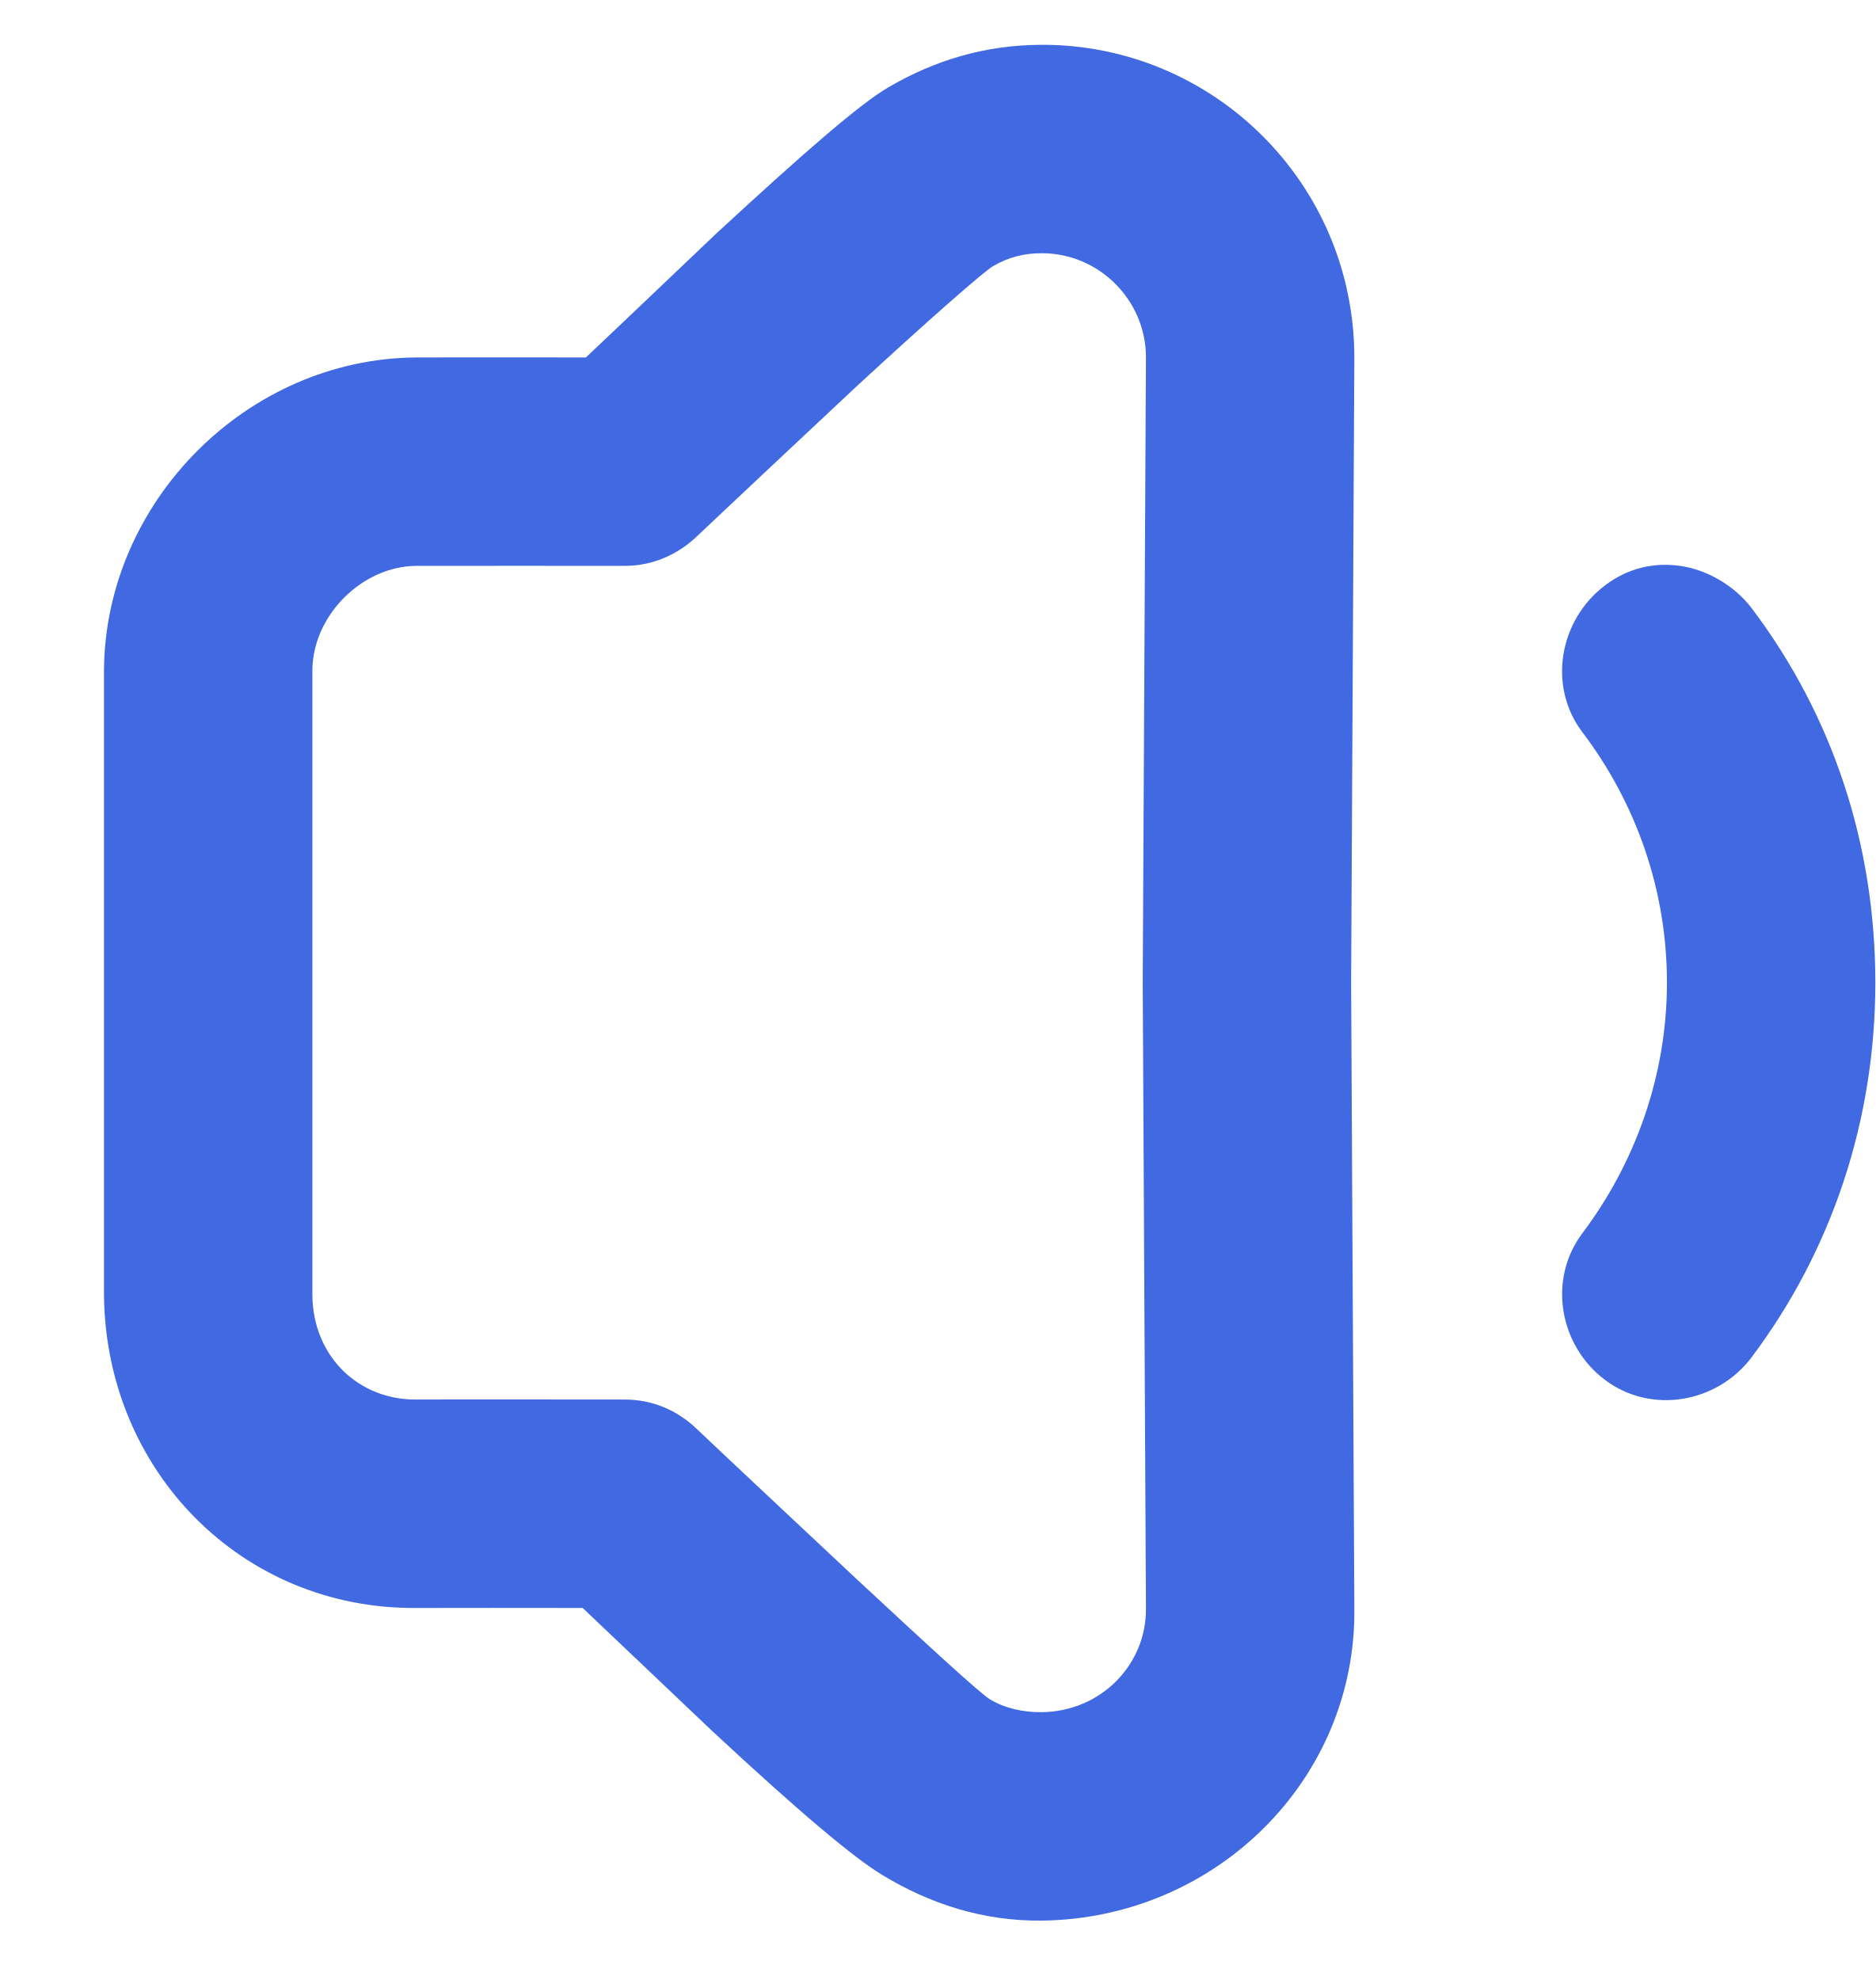
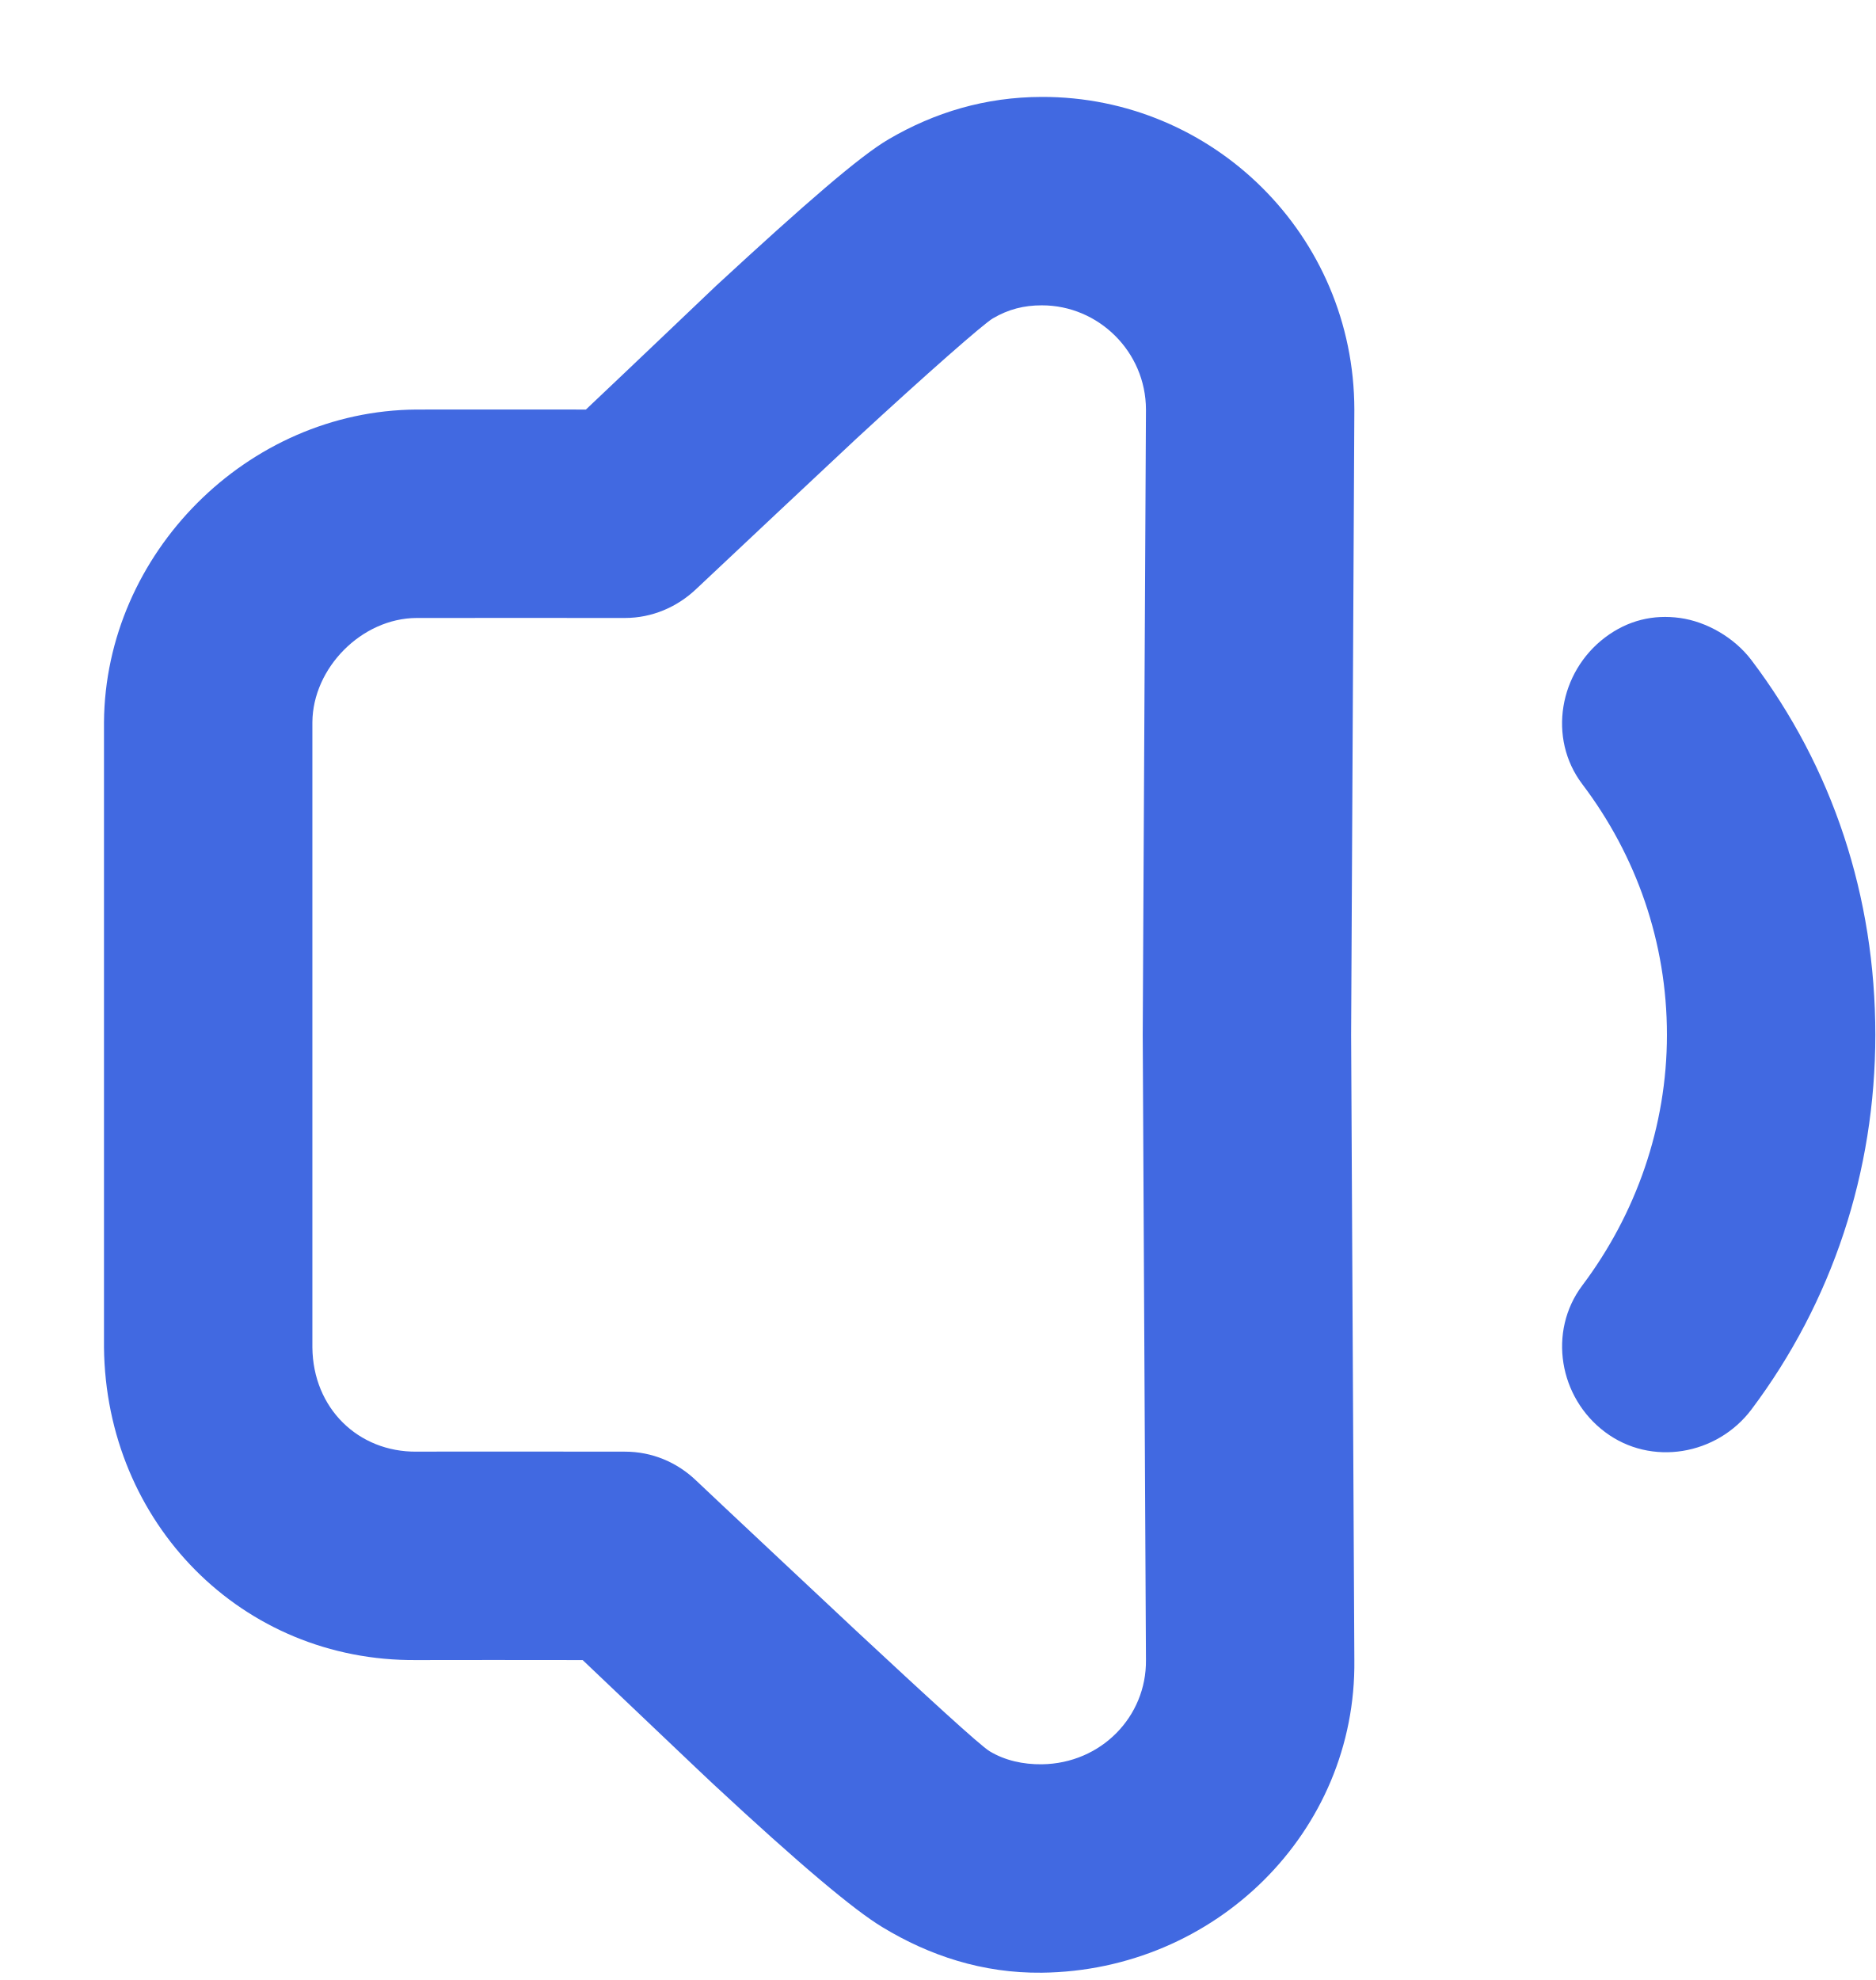
<svg xmlns="http://www.w3.org/2000/svg" width="18" height="19" viewBox="0 0 18 19" fill="none">
-   <path d="M9.998 0.43C9.457 0.431 8.971 0.578 8.529 0.836C8.25 0.999 7.727 1.454 6.873 2.242C6.838 2.275 6.033 3.043 5.623 3.43C5.375 3.43 4.115 3.429 3.998 3.43C2.373 3.44 1.01 4.812 0.998 6.43V12.43C1.016 14.113 2.319 15.445 3.998 15.43C4.074 15.429 5.338 15.429 5.592 15.43C5.991 15.808 6.809 16.587 6.842 16.617C7.681 17.397 8.197 17.829 8.467 17.992C8.92 18.267 9.43 18.436 9.998 18.43C11.664 18.411 13.018 17.079 12.998 15.43L12.967 9.43L12.998 3.43C12.996 1.759 11.643 0.426 9.998 0.43ZM9.998 2.43C10.542 2.429 10.998 2.875 10.998 3.43L10.967 9.43L10.998 15.43C11.005 15.971 10.569 16.423 9.998 16.43C9.822 16.432 9.645 16.394 9.498 16.305C9.406 16.249 8.891 15.776 8.217 15.149C8.177 15.112 6.773 13.796 6.686 13.711C6.499 13.531 6.257 13.43 5.998 13.43C5.91 13.43 4.136 13.428 3.998 13.43C3.438 13.435 3.004 13.014 2.998 12.43V6.43C3.002 5.91 3.47 5.433 3.998 5.43C4.178 5.429 5.829 5.43 5.998 5.43C6.256 5.43 6.499 5.327 6.686 5.149C6.774 5.064 8.174 3.75 8.217 3.711C8.894 3.086 9.441 2.606 9.529 2.555C9.679 2.467 9.828 2.43 9.998 2.43ZM16.123 5.43C15.87 5.395 15.624 5.451 15.404 5.617C14.964 5.95 14.852 6.583 15.185 7.024C15.704 7.709 15.998 8.542 15.998 9.43C15.998 10.308 15.702 11.149 15.185 11.836C14.854 12.278 14.963 12.911 15.404 13.242C15.846 13.574 16.479 13.465 16.811 13.024C17.585 11.993 17.998 10.745 17.998 9.43C17.998 8.104 17.59 6.867 16.811 5.836C16.644 5.616 16.377 5.465 16.123 5.43Z" fill="#4169E1" />
+   <path d="M9.998 0.93C9.457 0.931 8.97 1.078 8.529 1.336C8.25 1.499 7.727 1.954 6.873 2.742C6.838 2.775 6.033 3.543 5.623 3.93C5.375 3.93 4.115 3.929 3.998 3.93C2.373 3.94 1.01 5.312 0.998 6.93V12.93C1.016 14.613 2.319 15.945 3.998 15.93C4.074 15.929 5.338 15.929 5.592 15.93C5.99 16.308 6.808 17.087 6.842 17.117C7.681 17.897 8.197 18.329 8.467 18.492C8.92 18.767 9.43 18.936 9.998 18.93C11.664 18.911 13.018 17.579 12.998 15.93L12.967 9.93L12.998 3.93C12.996 2.259 11.643 0.926 9.998 0.93ZM9.998 2.93C10.542 2.929 10.997 3.375 10.998 3.93L10.967 9.93L10.998 15.93C11.004 16.471 10.569 16.923 9.998 16.93C9.821 16.932 9.645 16.894 9.498 16.805C9.405 16.749 8.891 16.276 8.217 15.649C8.177 15.612 6.773 14.296 6.685 14.211C6.499 14.031 6.257 13.93 5.998 13.93C5.91 13.93 4.136 13.928 3.998 13.93C3.438 13.935 3.004 13.514 2.998 12.93V6.93C3.002 6.41 3.47 5.933 3.998 5.93C4.178 5.929 5.829 5.93 5.998 5.93C6.256 5.93 6.499 5.827 6.685 5.649C6.774 5.564 8.174 4.25 8.217 4.211C8.894 3.586 9.441 3.106 9.529 3.055C9.679 2.967 9.828 2.93 9.998 2.93ZM16.123 5.93C15.869 5.895 15.624 5.951 15.404 6.117C14.964 6.45 14.852 7.083 15.185 7.524C15.704 8.209 15.998 9.042 15.998 9.93C15.998 10.808 15.702 11.649 15.185 12.336C14.854 12.778 14.962 13.411 15.404 13.742C15.846 14.074 16.479 13.965 16.81 13.524C17.584 12.493 17.998 11.245 17.998 9.93C17.998 8.604 17.59 7.367 16.81 6.336C16.644 6.116 16.376 5.965 16.123 5.93Z" fill="#4169E1" />
</svg>
